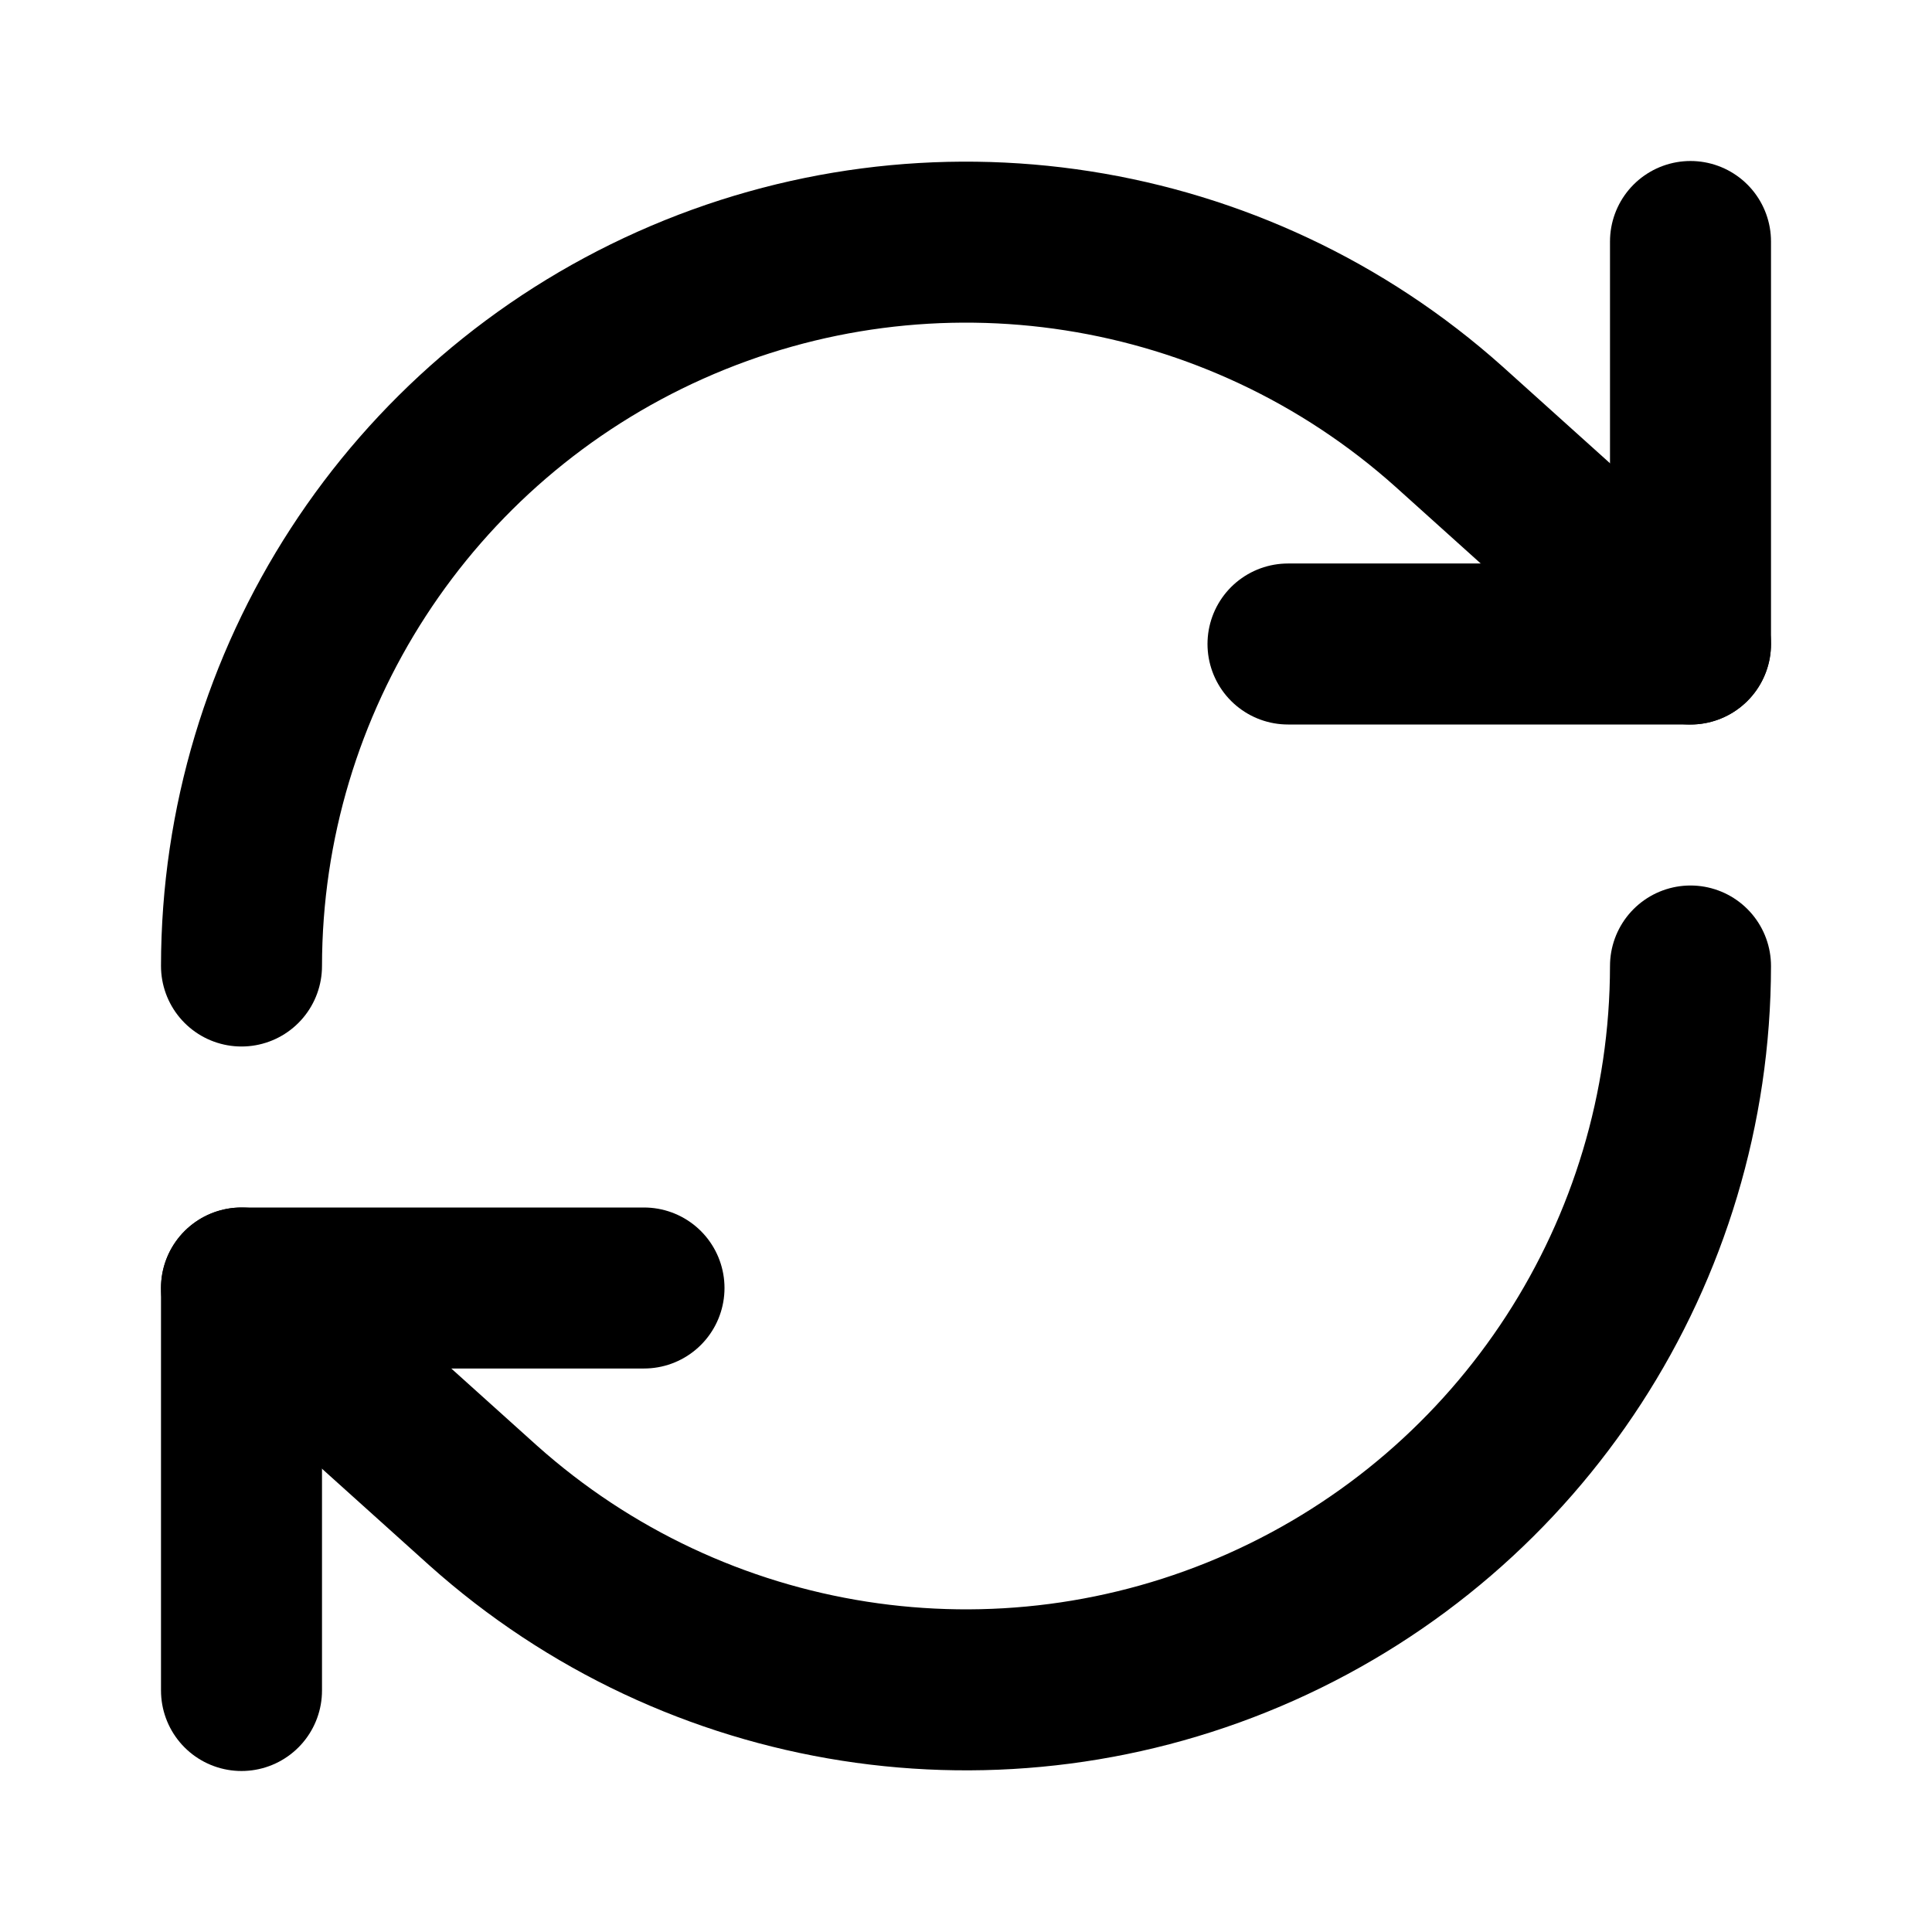
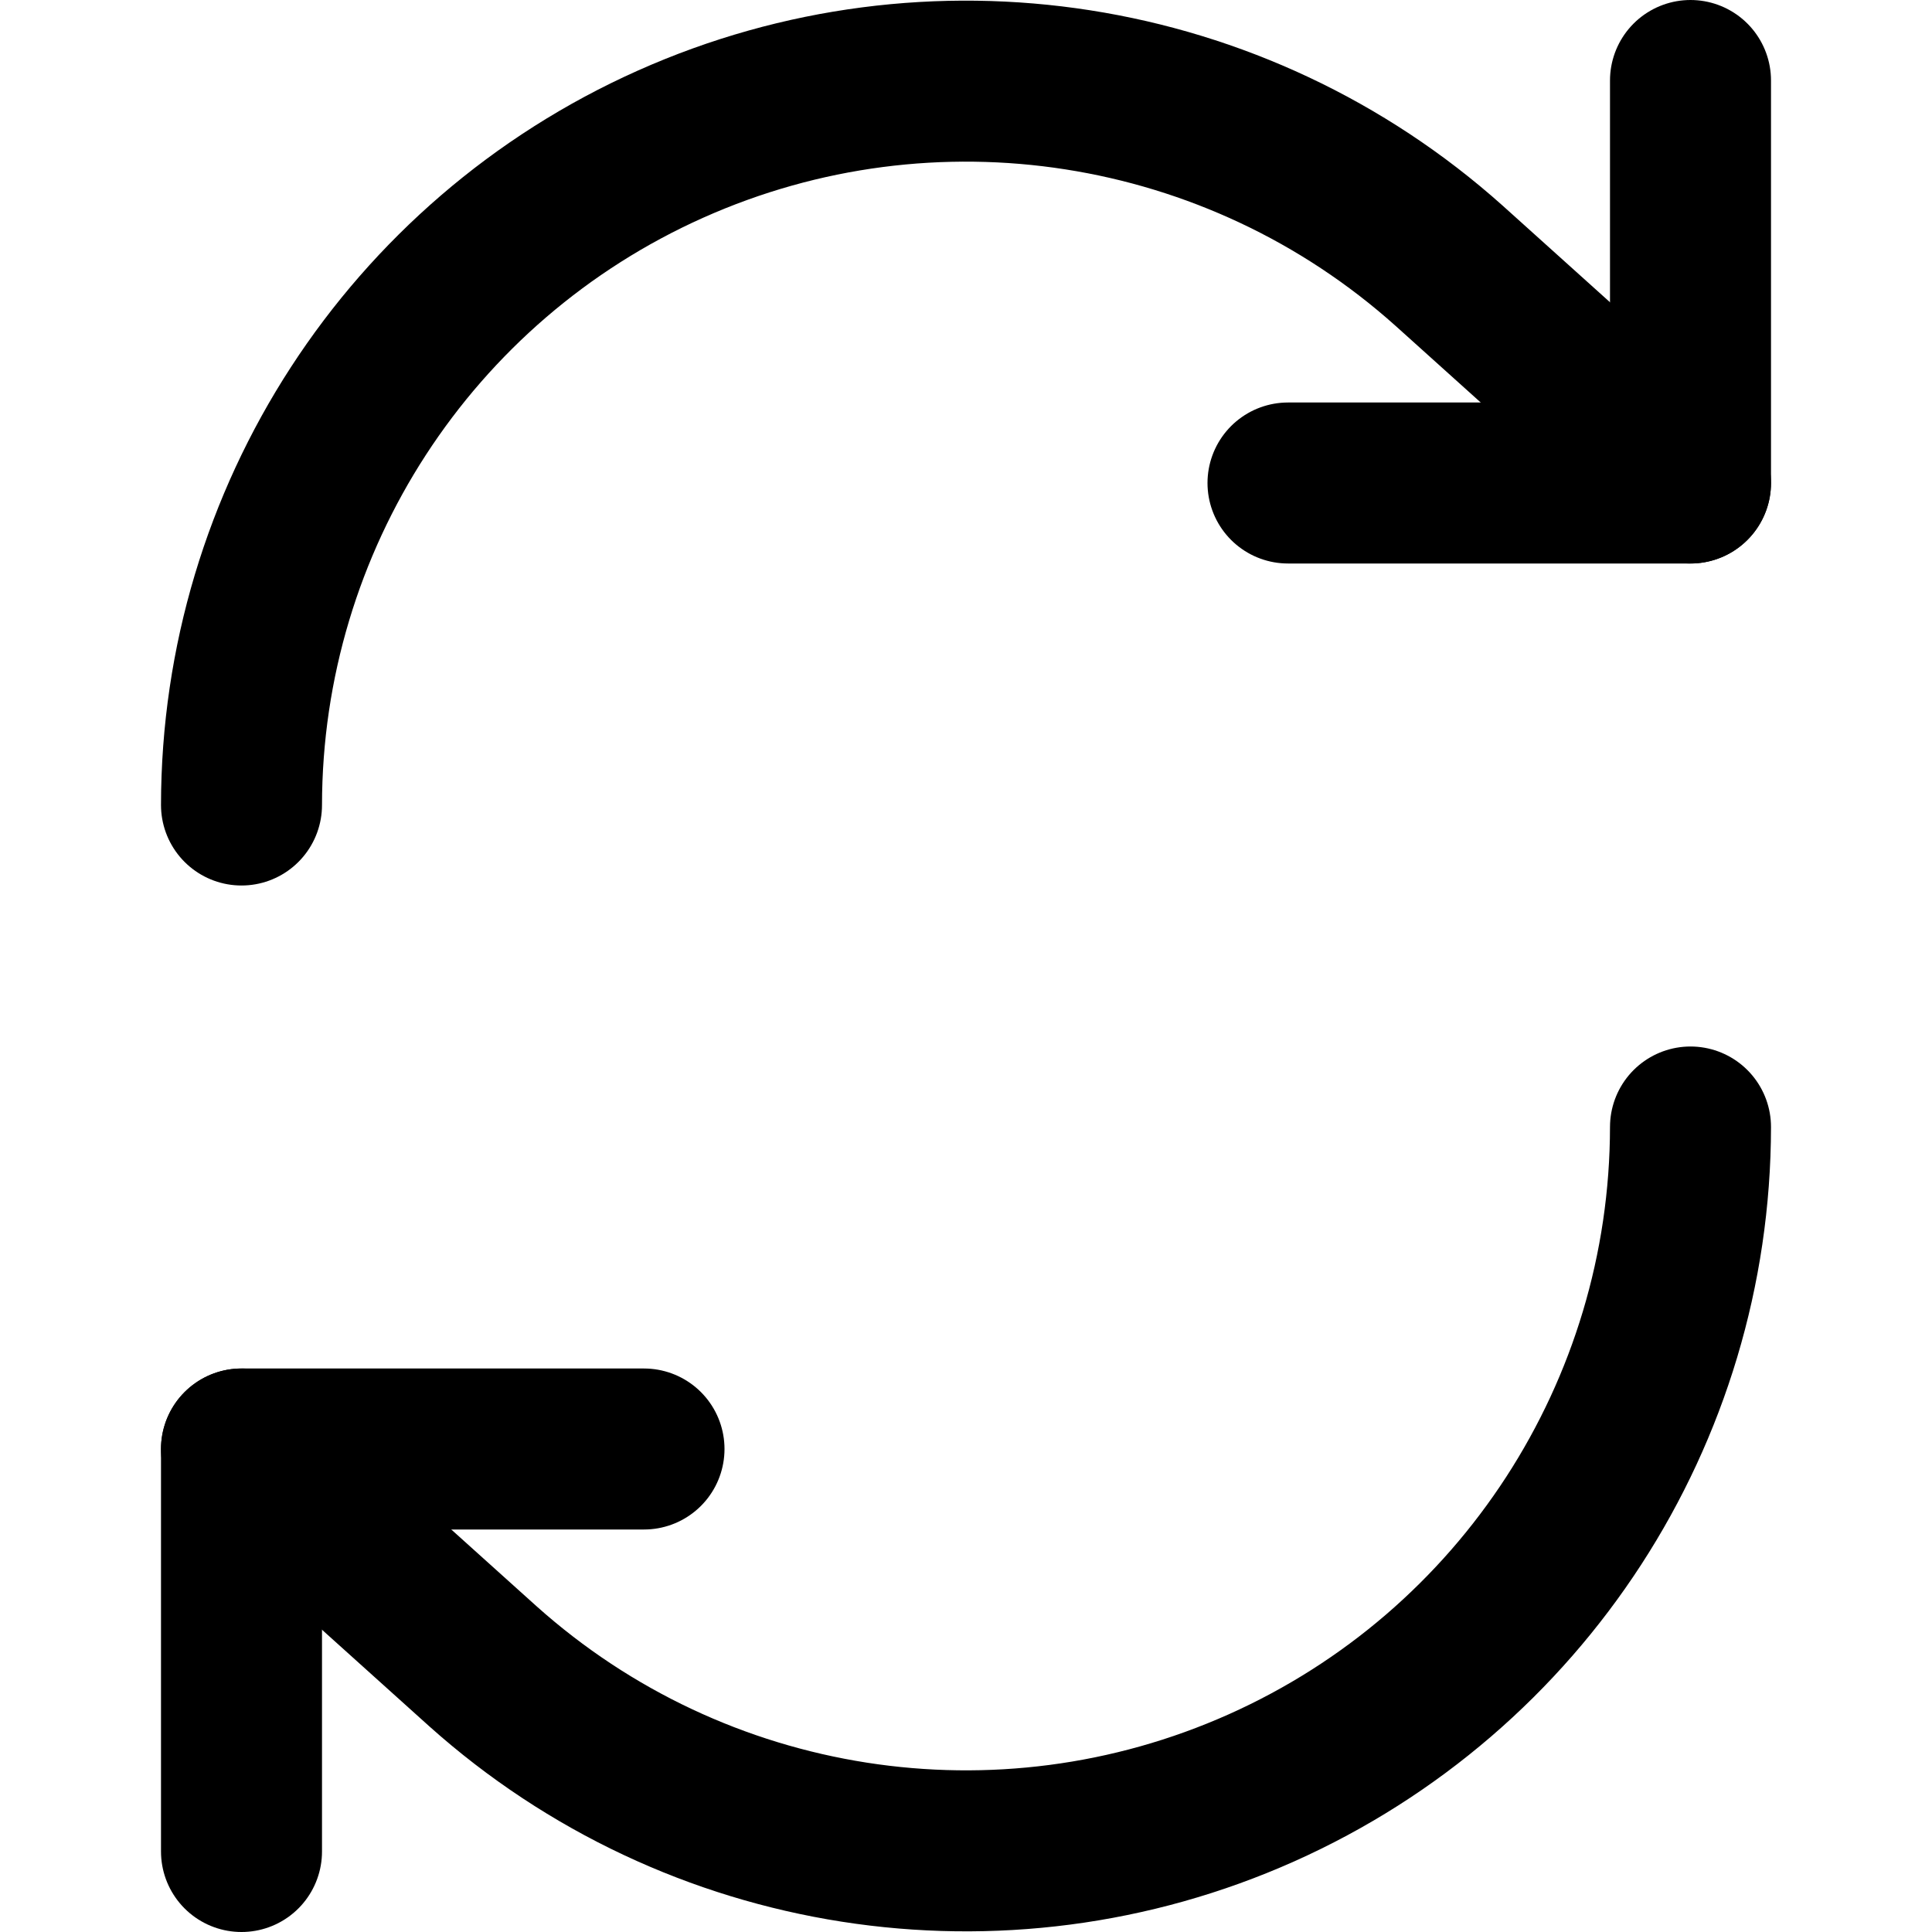
<svg xmlns="http://www.w3.org/2000/svg" viewBox="0 0 24 24" fill="none" stroke="currentColor" stroke-width="2" stroke-linecap="round" stroke-linejoin="round">
-   <path d="M3 12a9 9 0 0 1 15-6.7L21 8" />
-   <path d="M21 3v5h-5" />
-   <path d="M21 12a9 9 0 0 1-15 6.7L3 16" />
-   <path d="M3 21v-5h5" />
+   <path d="M3 10a9 9 0 0 1 15-6.7L21 6" />
+   <path d="M21 1v5h-5" />
+   <path d="M21 14a9 9 0 0 1-15 6.7L3 18" />
+   <path d="M3 23v-5h5" />
</svg>
